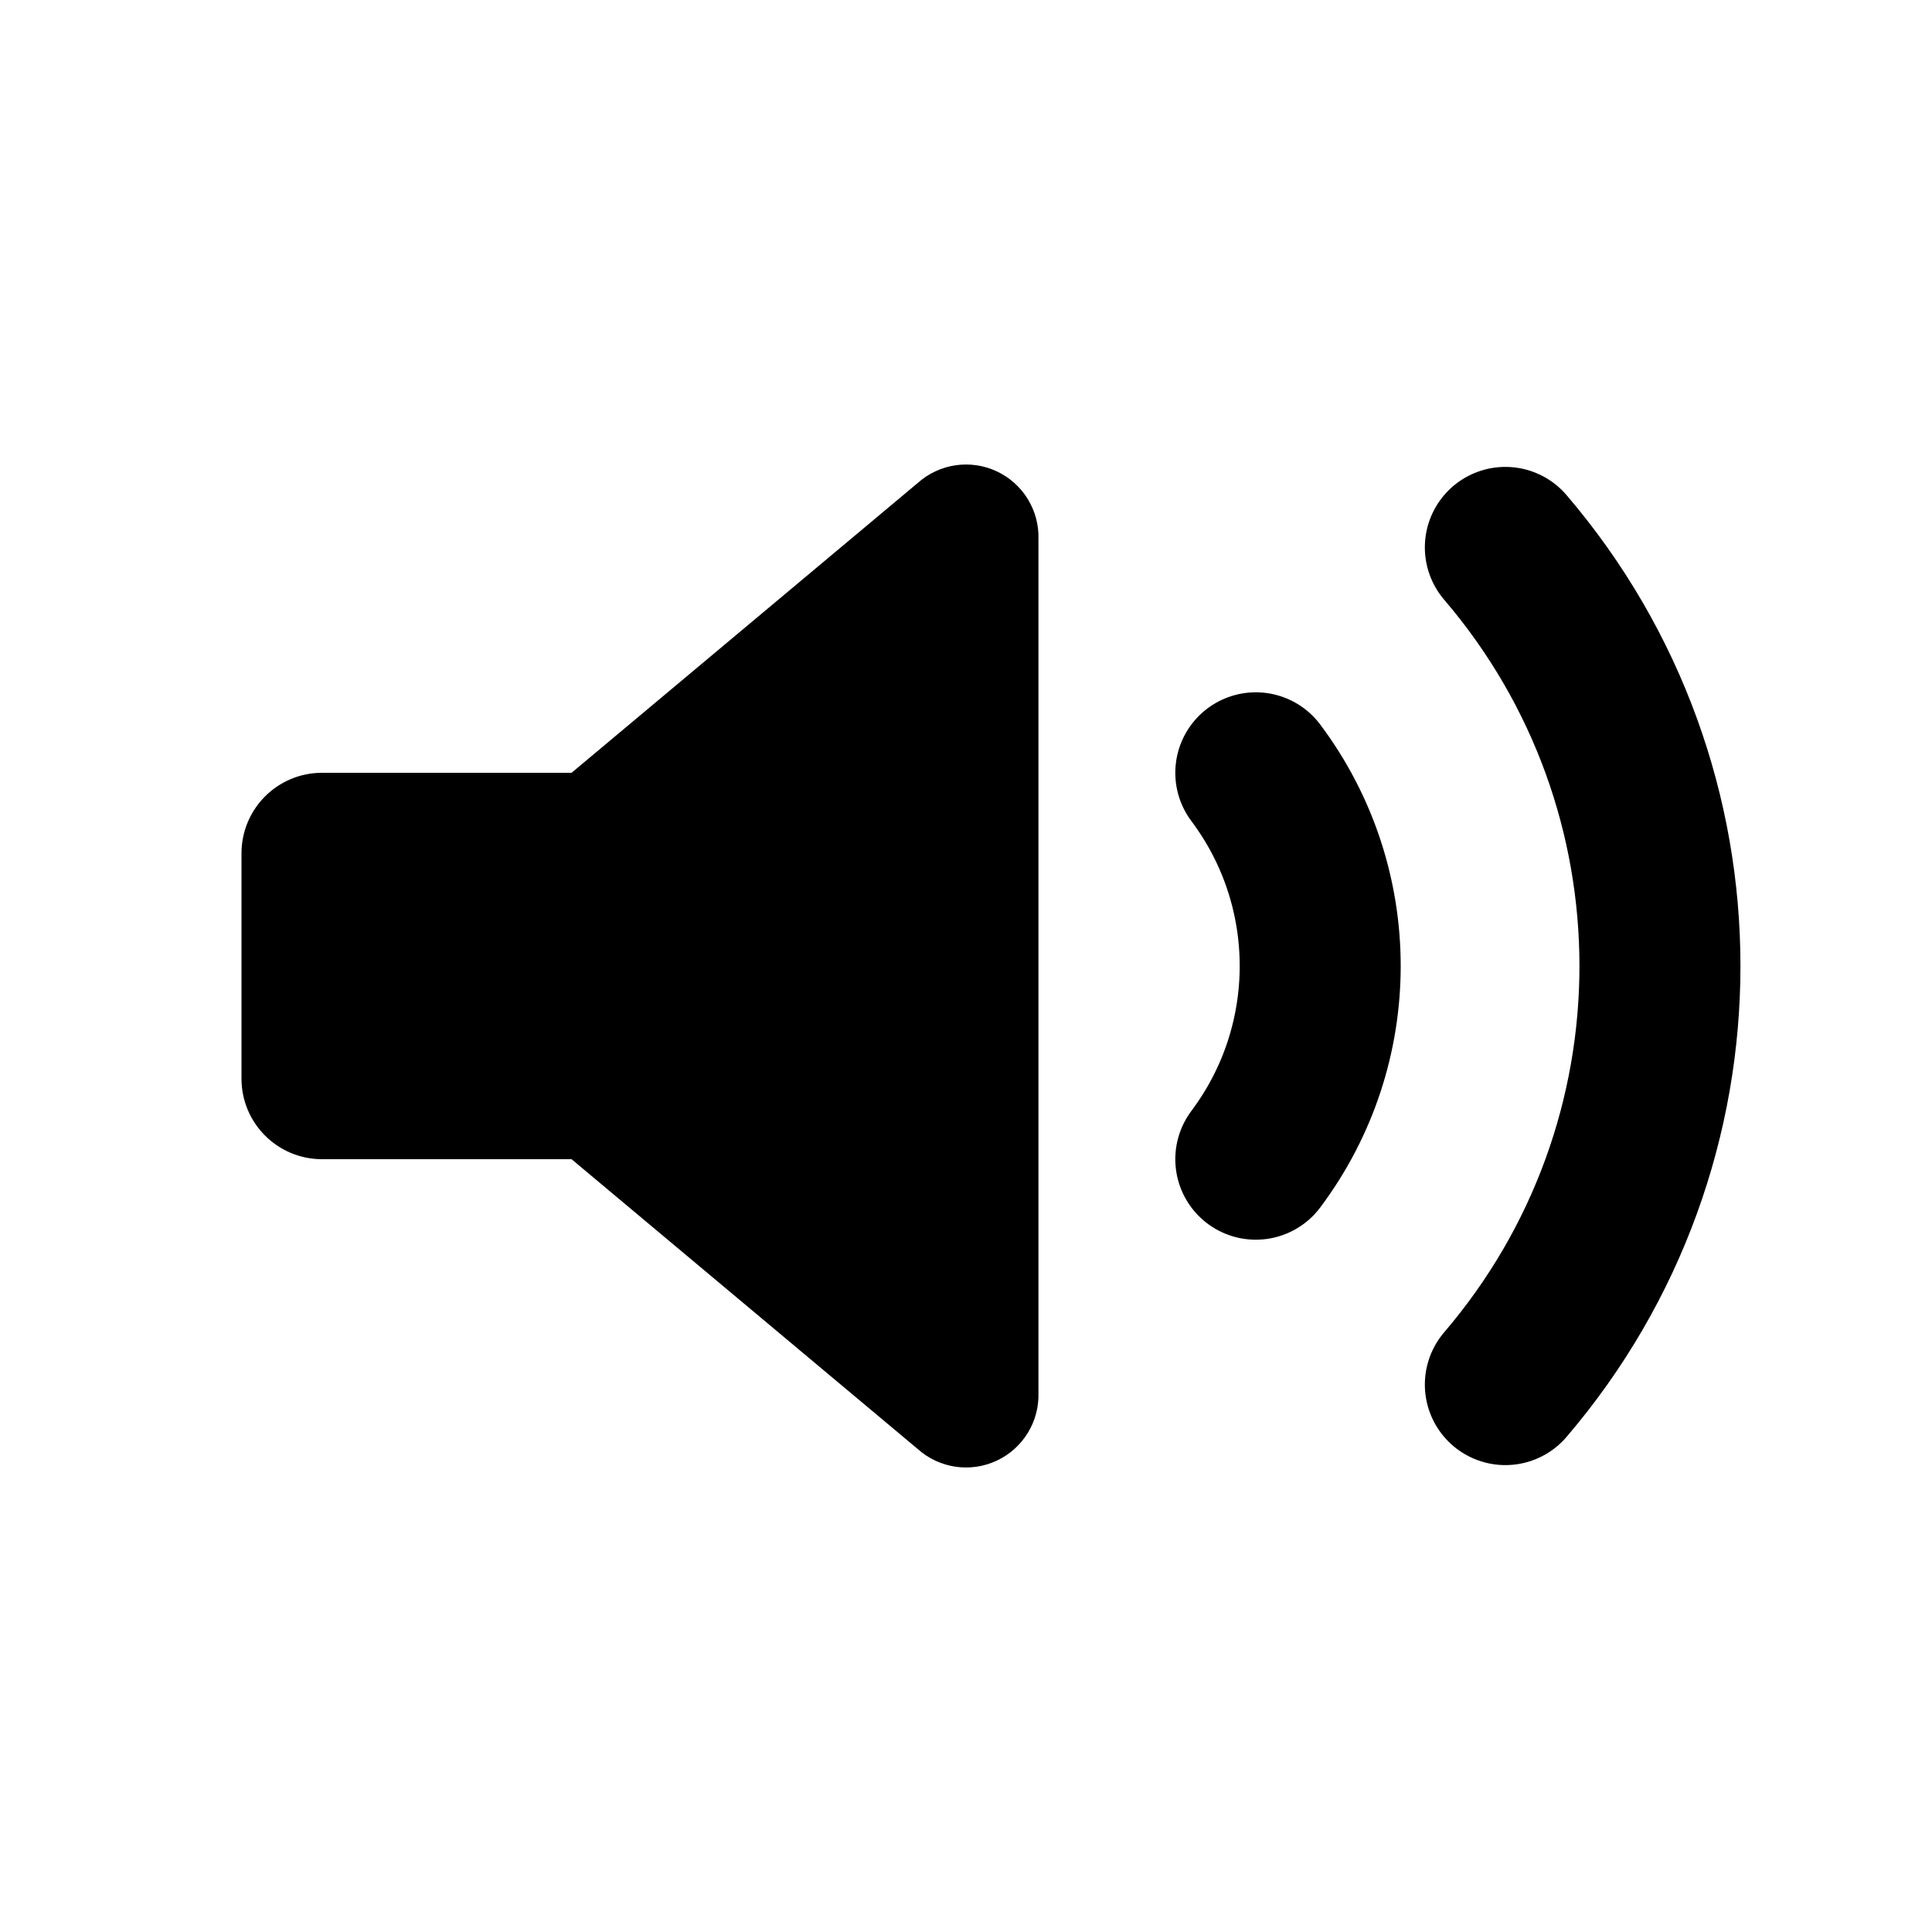
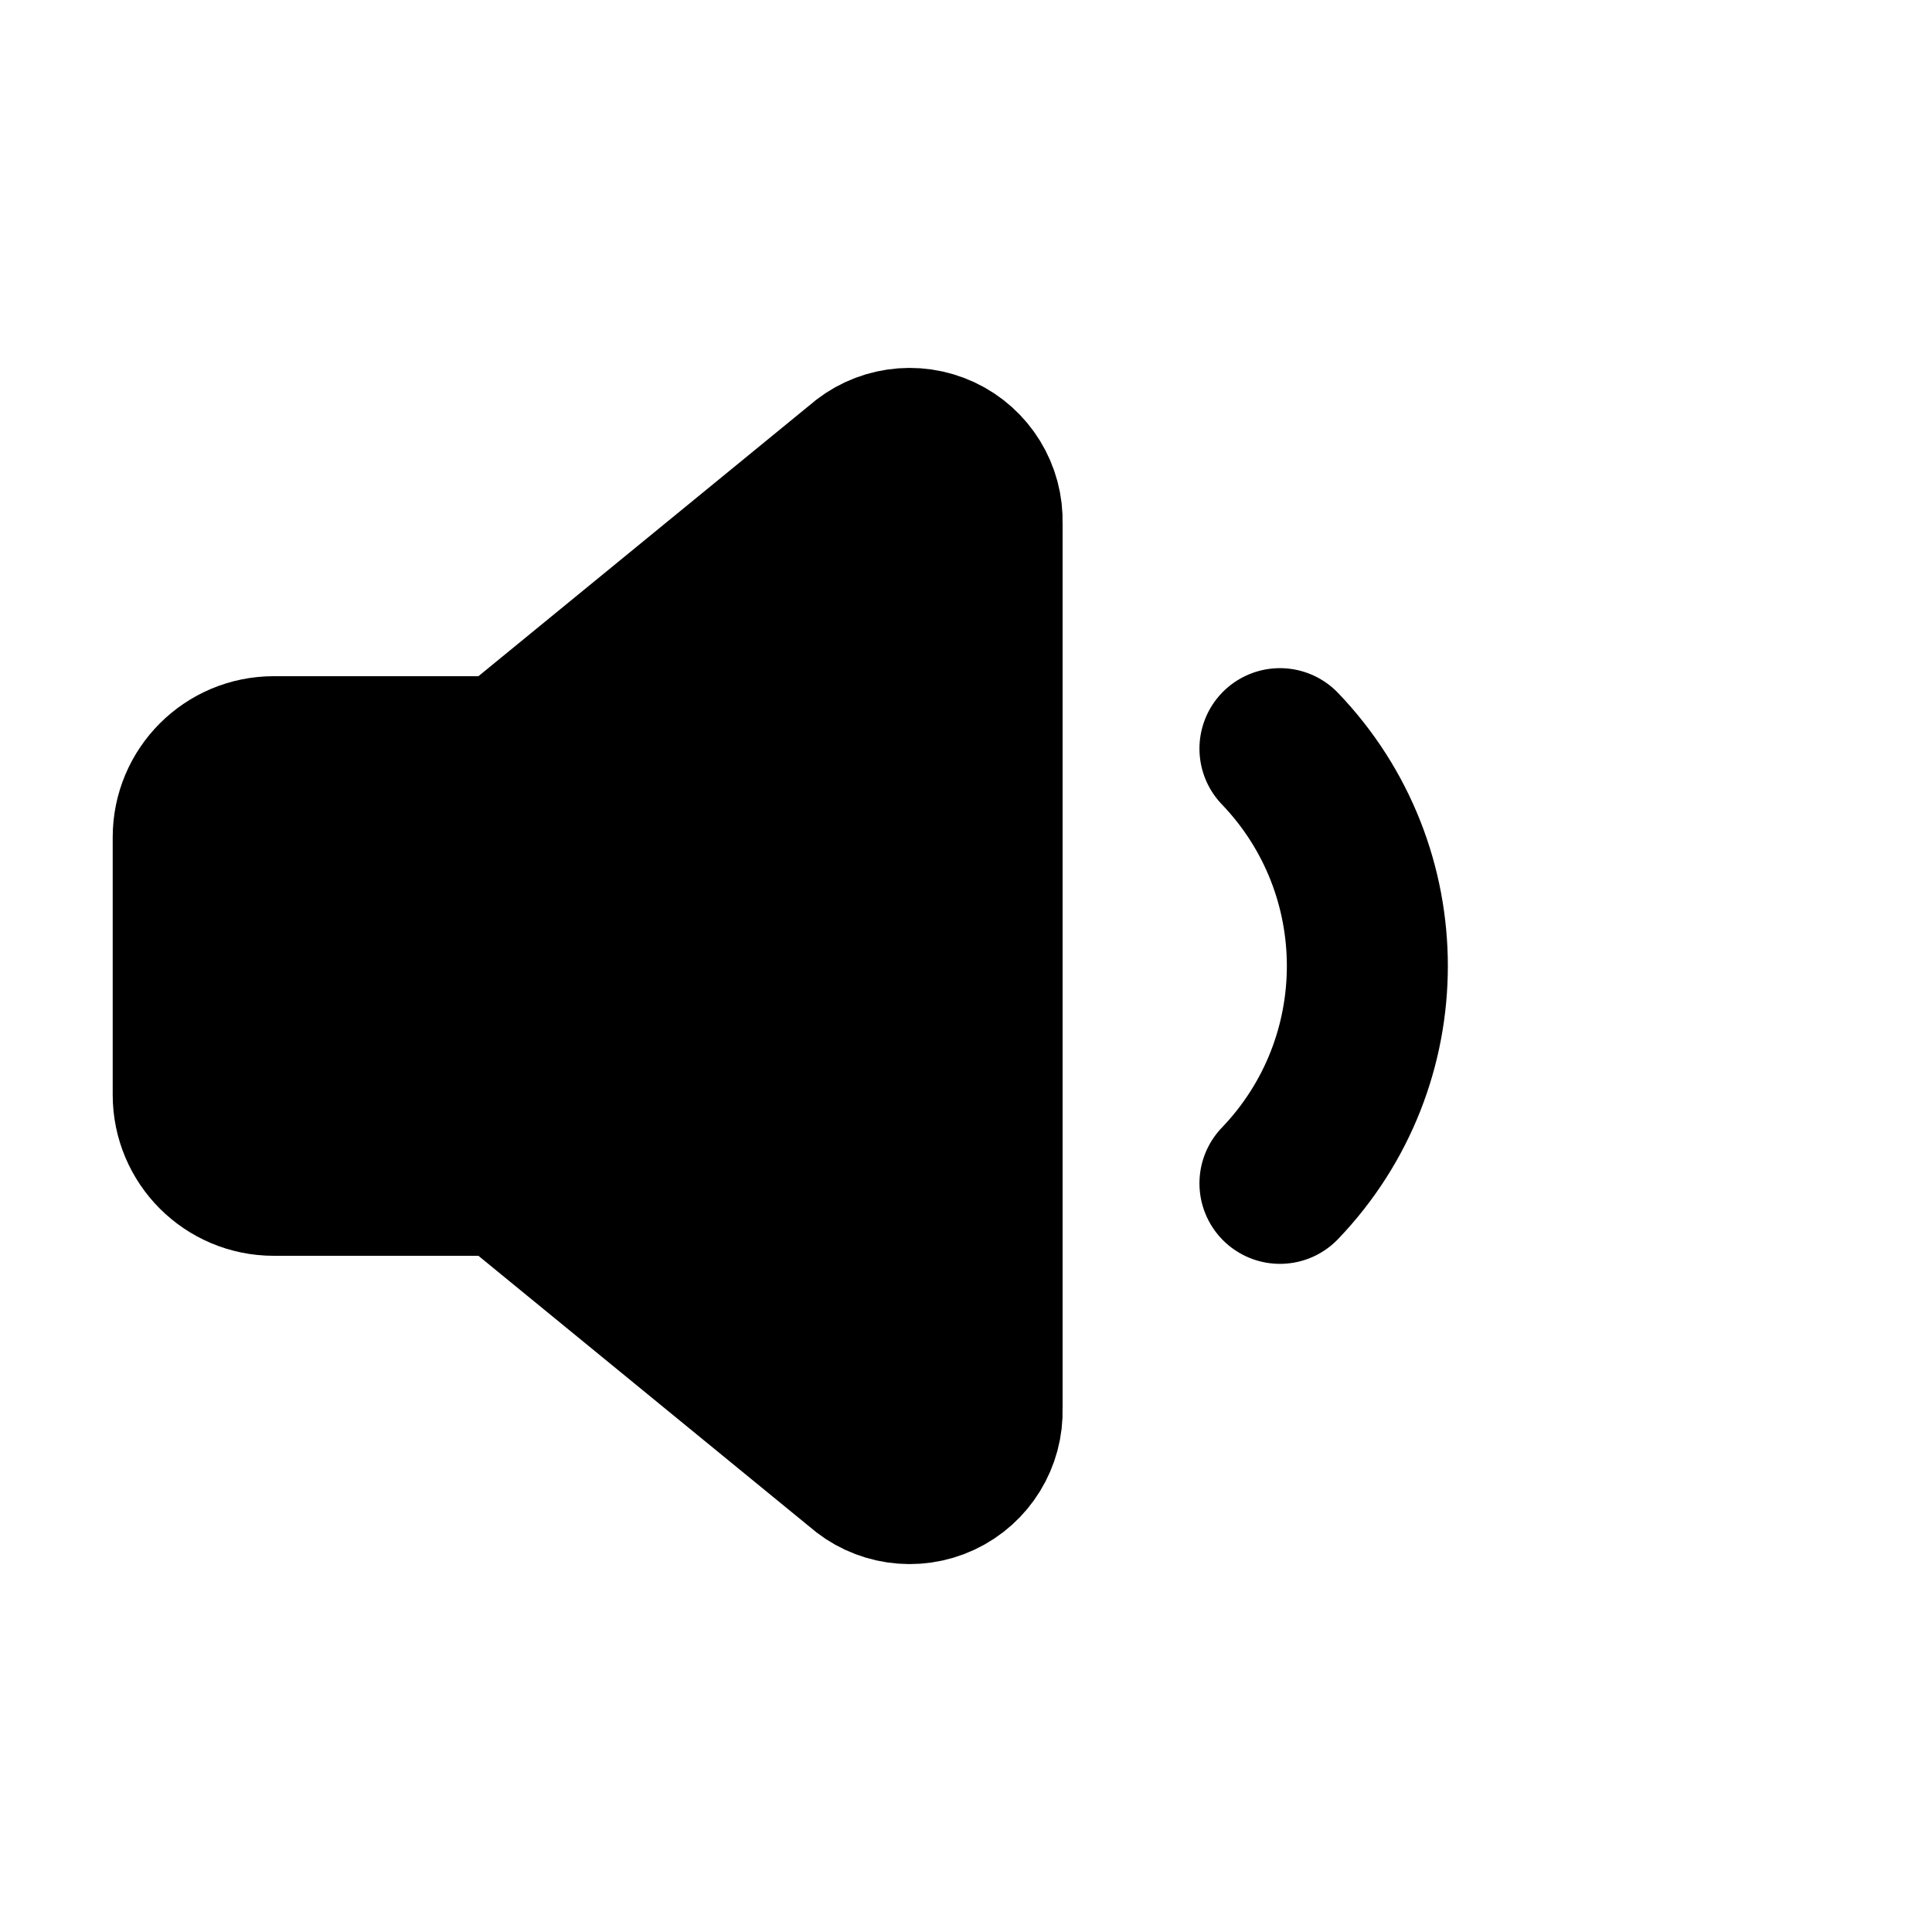
<svg xmlns="http://www.w3.org/2000/svg" viewBox="0 0 24 24" width="24" height="24" fill="none">
-   <path d="M4 9.6h3.1L11.4 6a.9.9 0 0 1 1.5.7v10.6a.9.9 0 0 1-1.5.7L7.1 14.4H4a1 1 0 0 1-1-1v-2.8a1 1 0 0 1 1-1Z" fill="currentColor" />
-   <path d="M15.6 9.6a4 4 0 0 1 0 4.8" stroke="currentColor" stroke-width="2" stroke-linecap="round" stroke-linejoin="round" />
-   <path d="M18.7 6.8a8 8 0 0 1 0 10.4" stroke="currentColor" stroke-width="2" stroke-linecap="round" stroke-linejoin="round" />
+   <path d="M3.4 9.4h2.9l4.4-3.6a.9.9 0 0 1 1.5.7v11a.9.9 0 0 1-1.5.7l-4.4-3.6H3.4a1 1 0 0 1-1-1v-3.2a1 1 0 0 1 1-1Z" fill="currentColor" stroke="currentColor" stroke-width="2" stroke-linecap="round" stroke-linejoin="round" />
+   <path d="M15.9 9.3a3.9 3.9 0 0 1 0 5.4" stroke="currentColor" stroke-width="2" stroke-linecap="round" stroke-linejoin="round" />
</svg>
